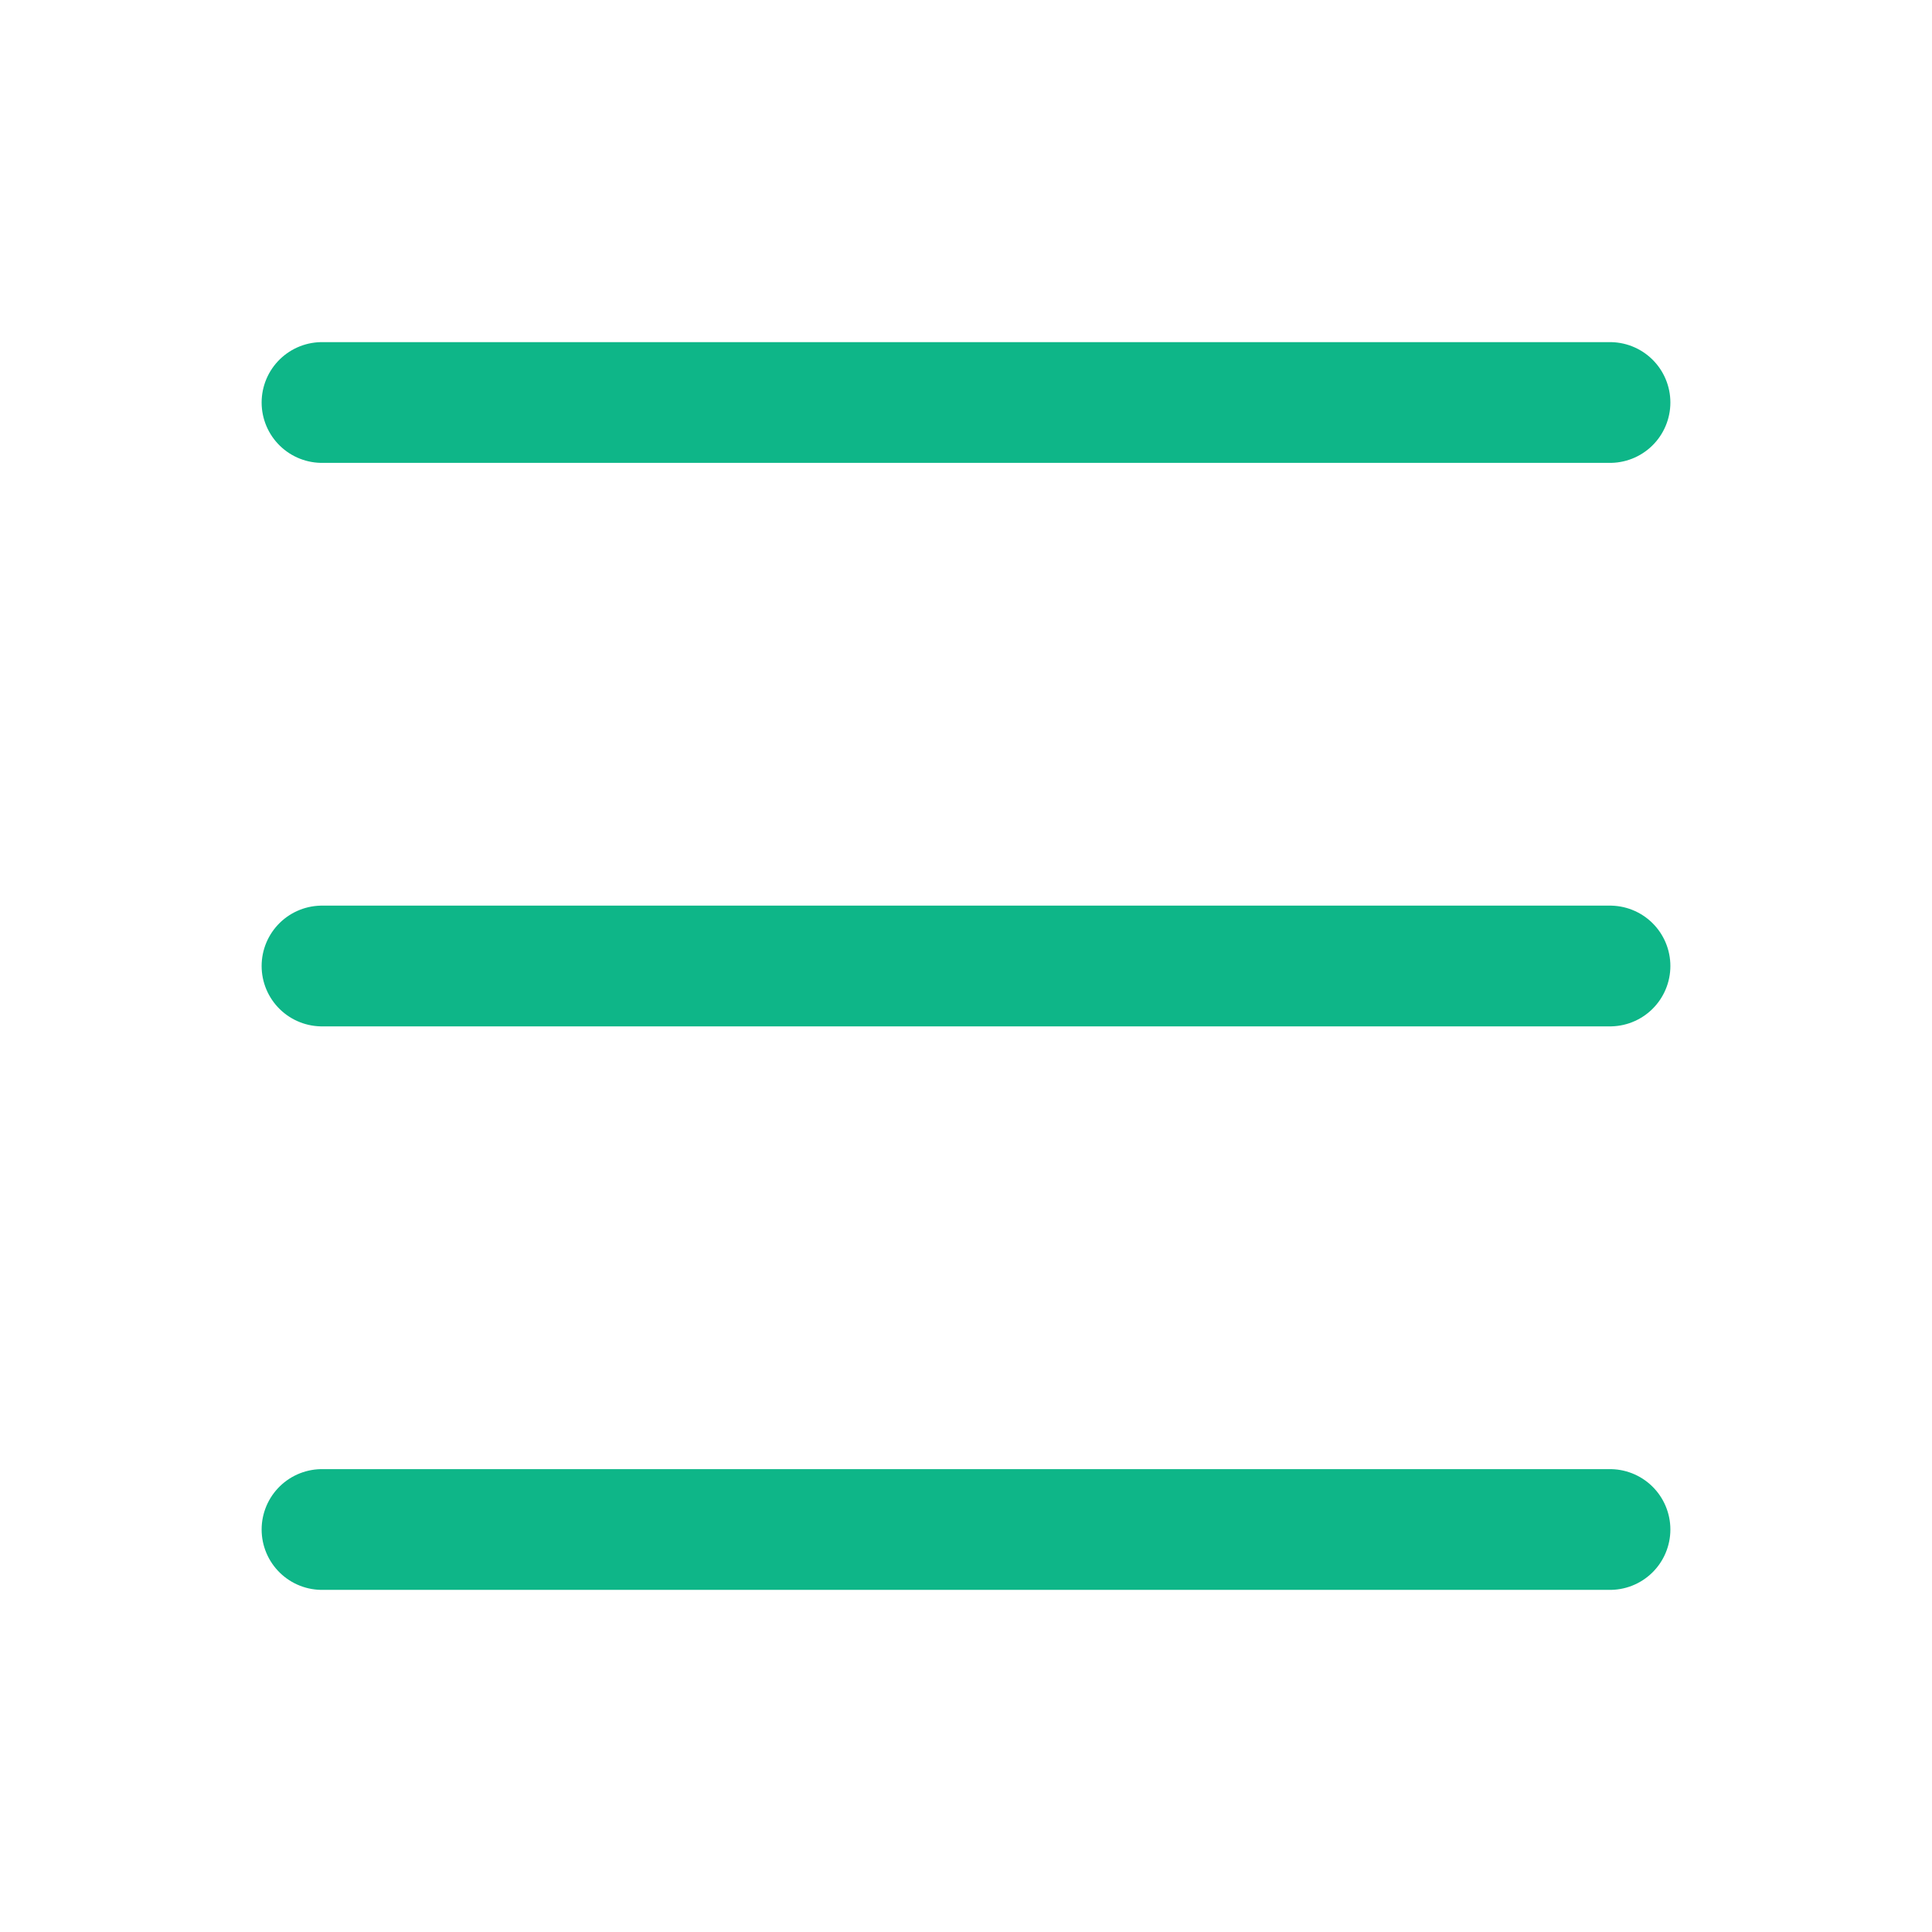
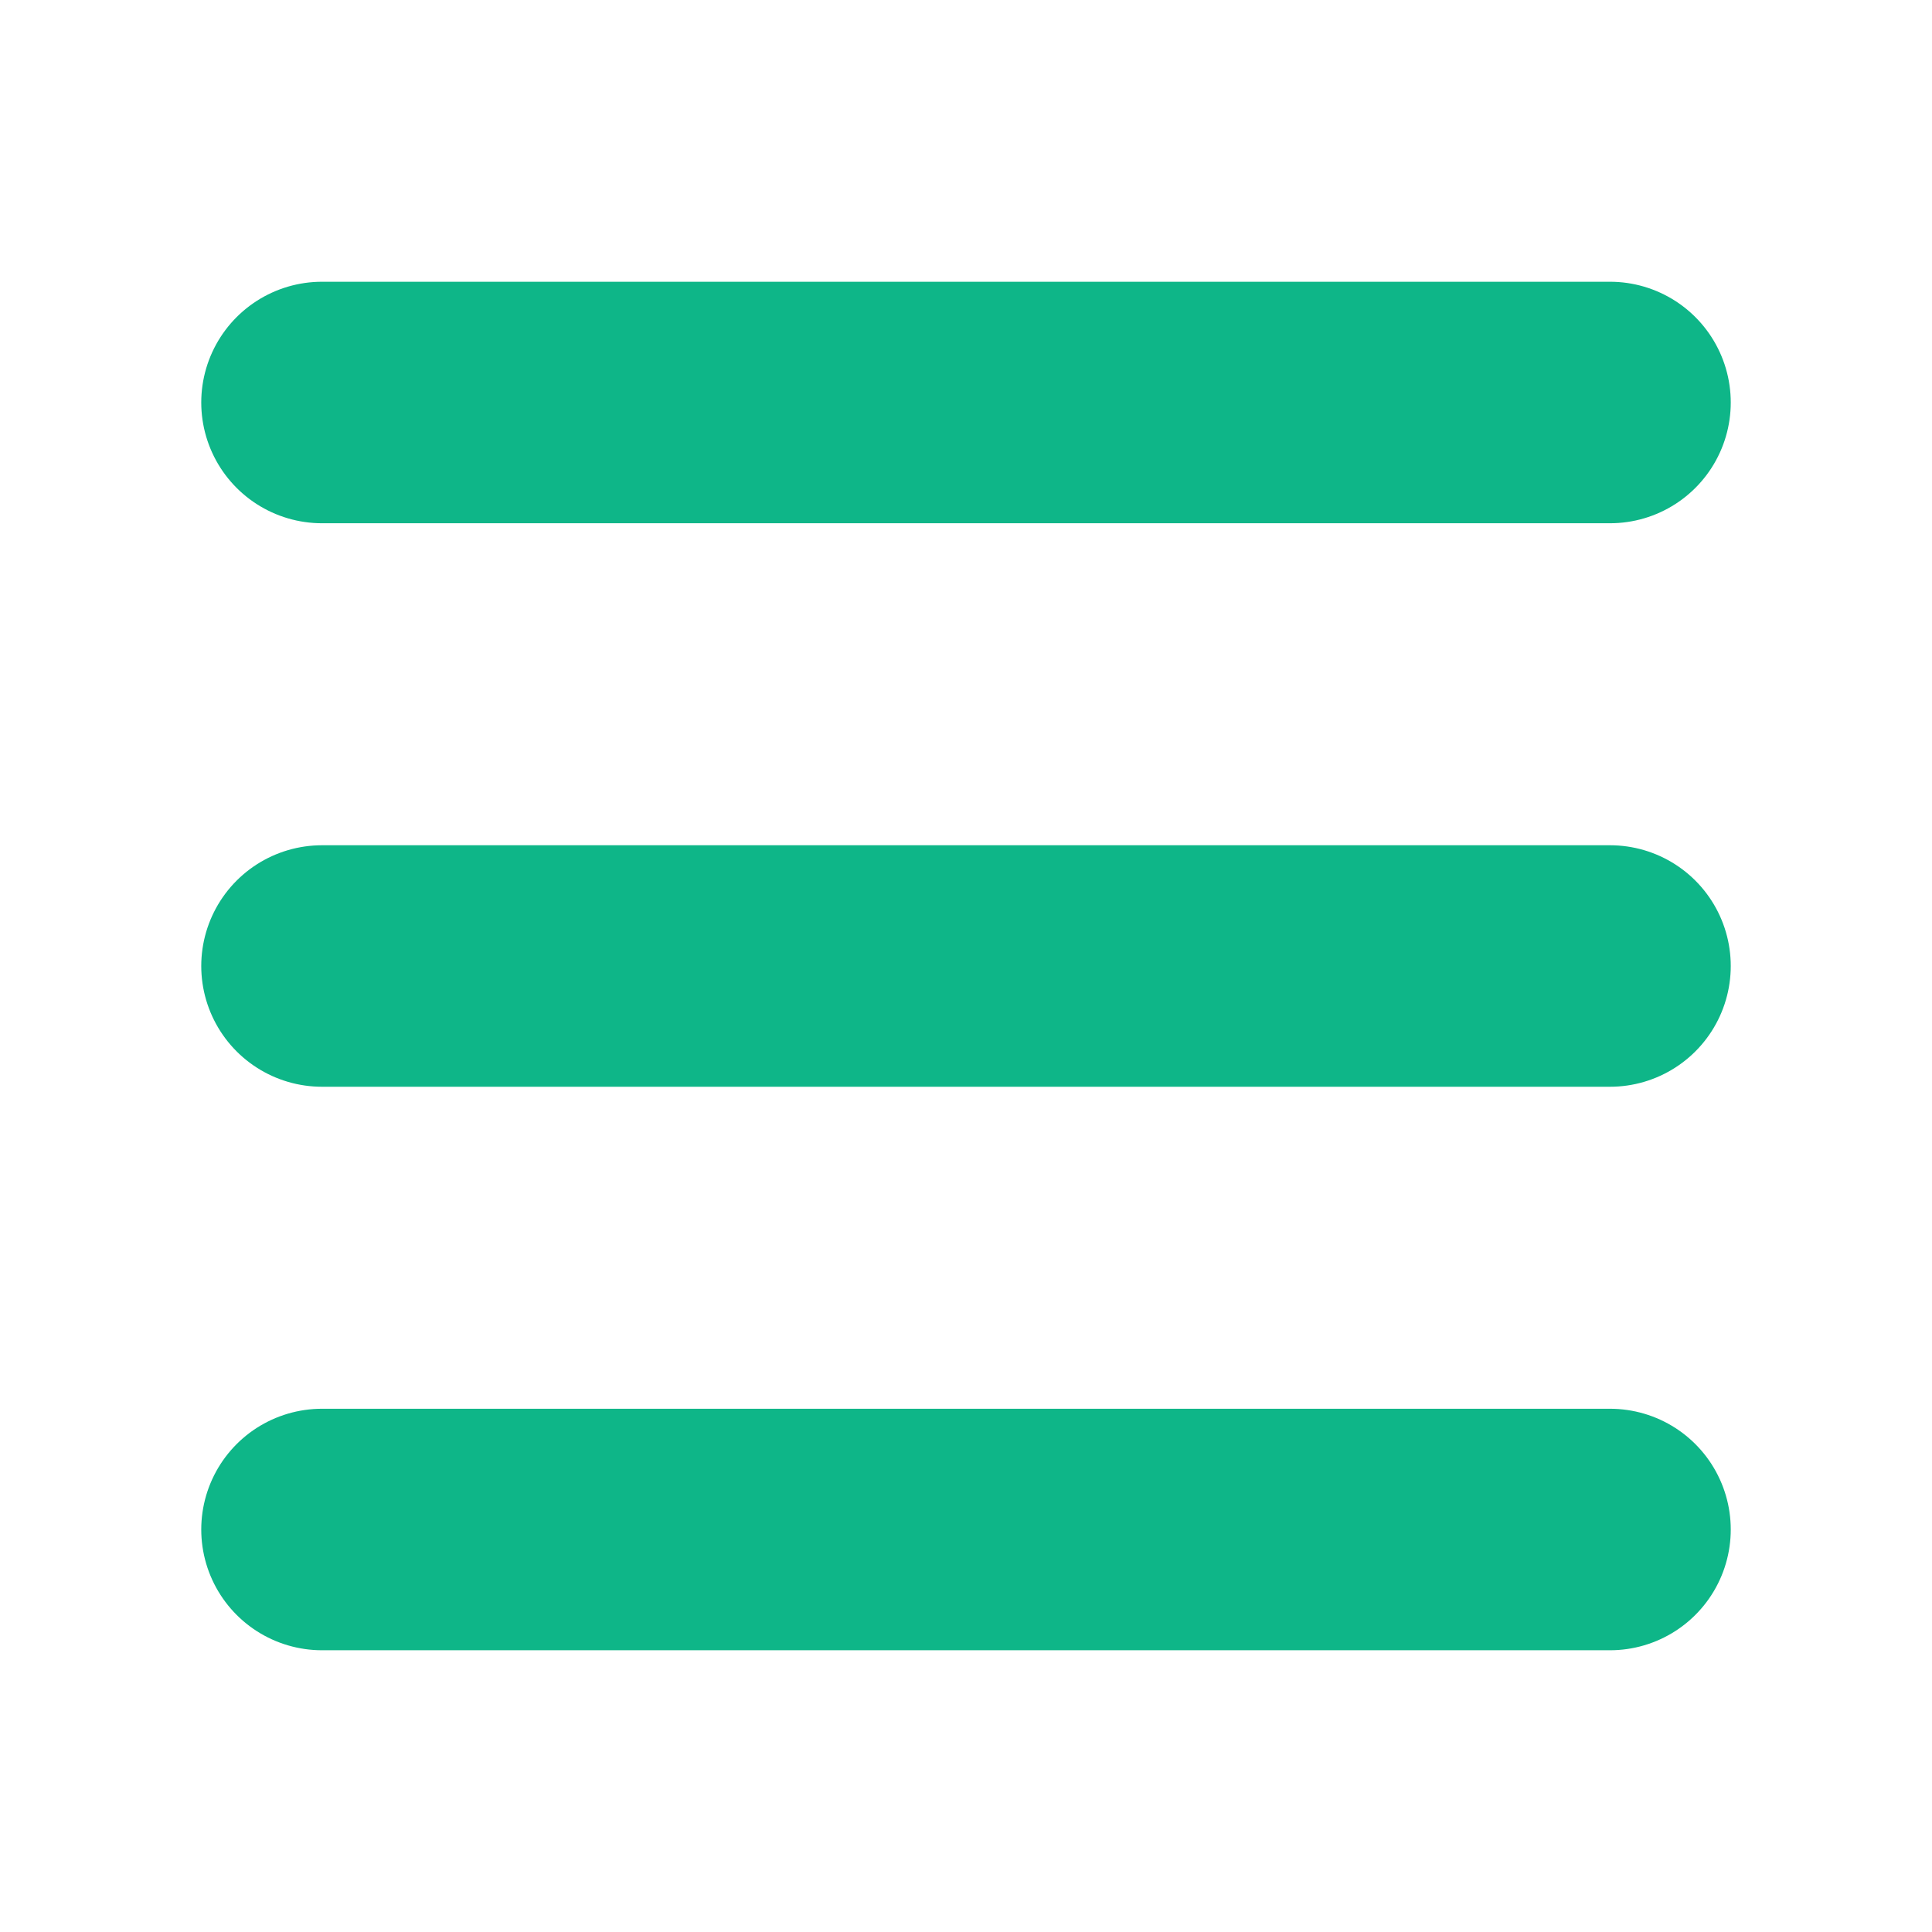
<svg xmlns="http://www.w3.org/2000/svg" width="24" height="24" viewBox="0 0 24 24" fill="none">
-   <path d="M4 5H20M4 12H20M4 19H20" stroke="#0EB688" stroke-width="1.5" stroke-linecap="round" stroke-linejoin="round" />
+   <path d="M4 5H20M4 12H20M4 19H20" stroke="#0EB688" stroke-width="3" stroke-linecap="round" stroke-linejoin="round" />
</svg>
